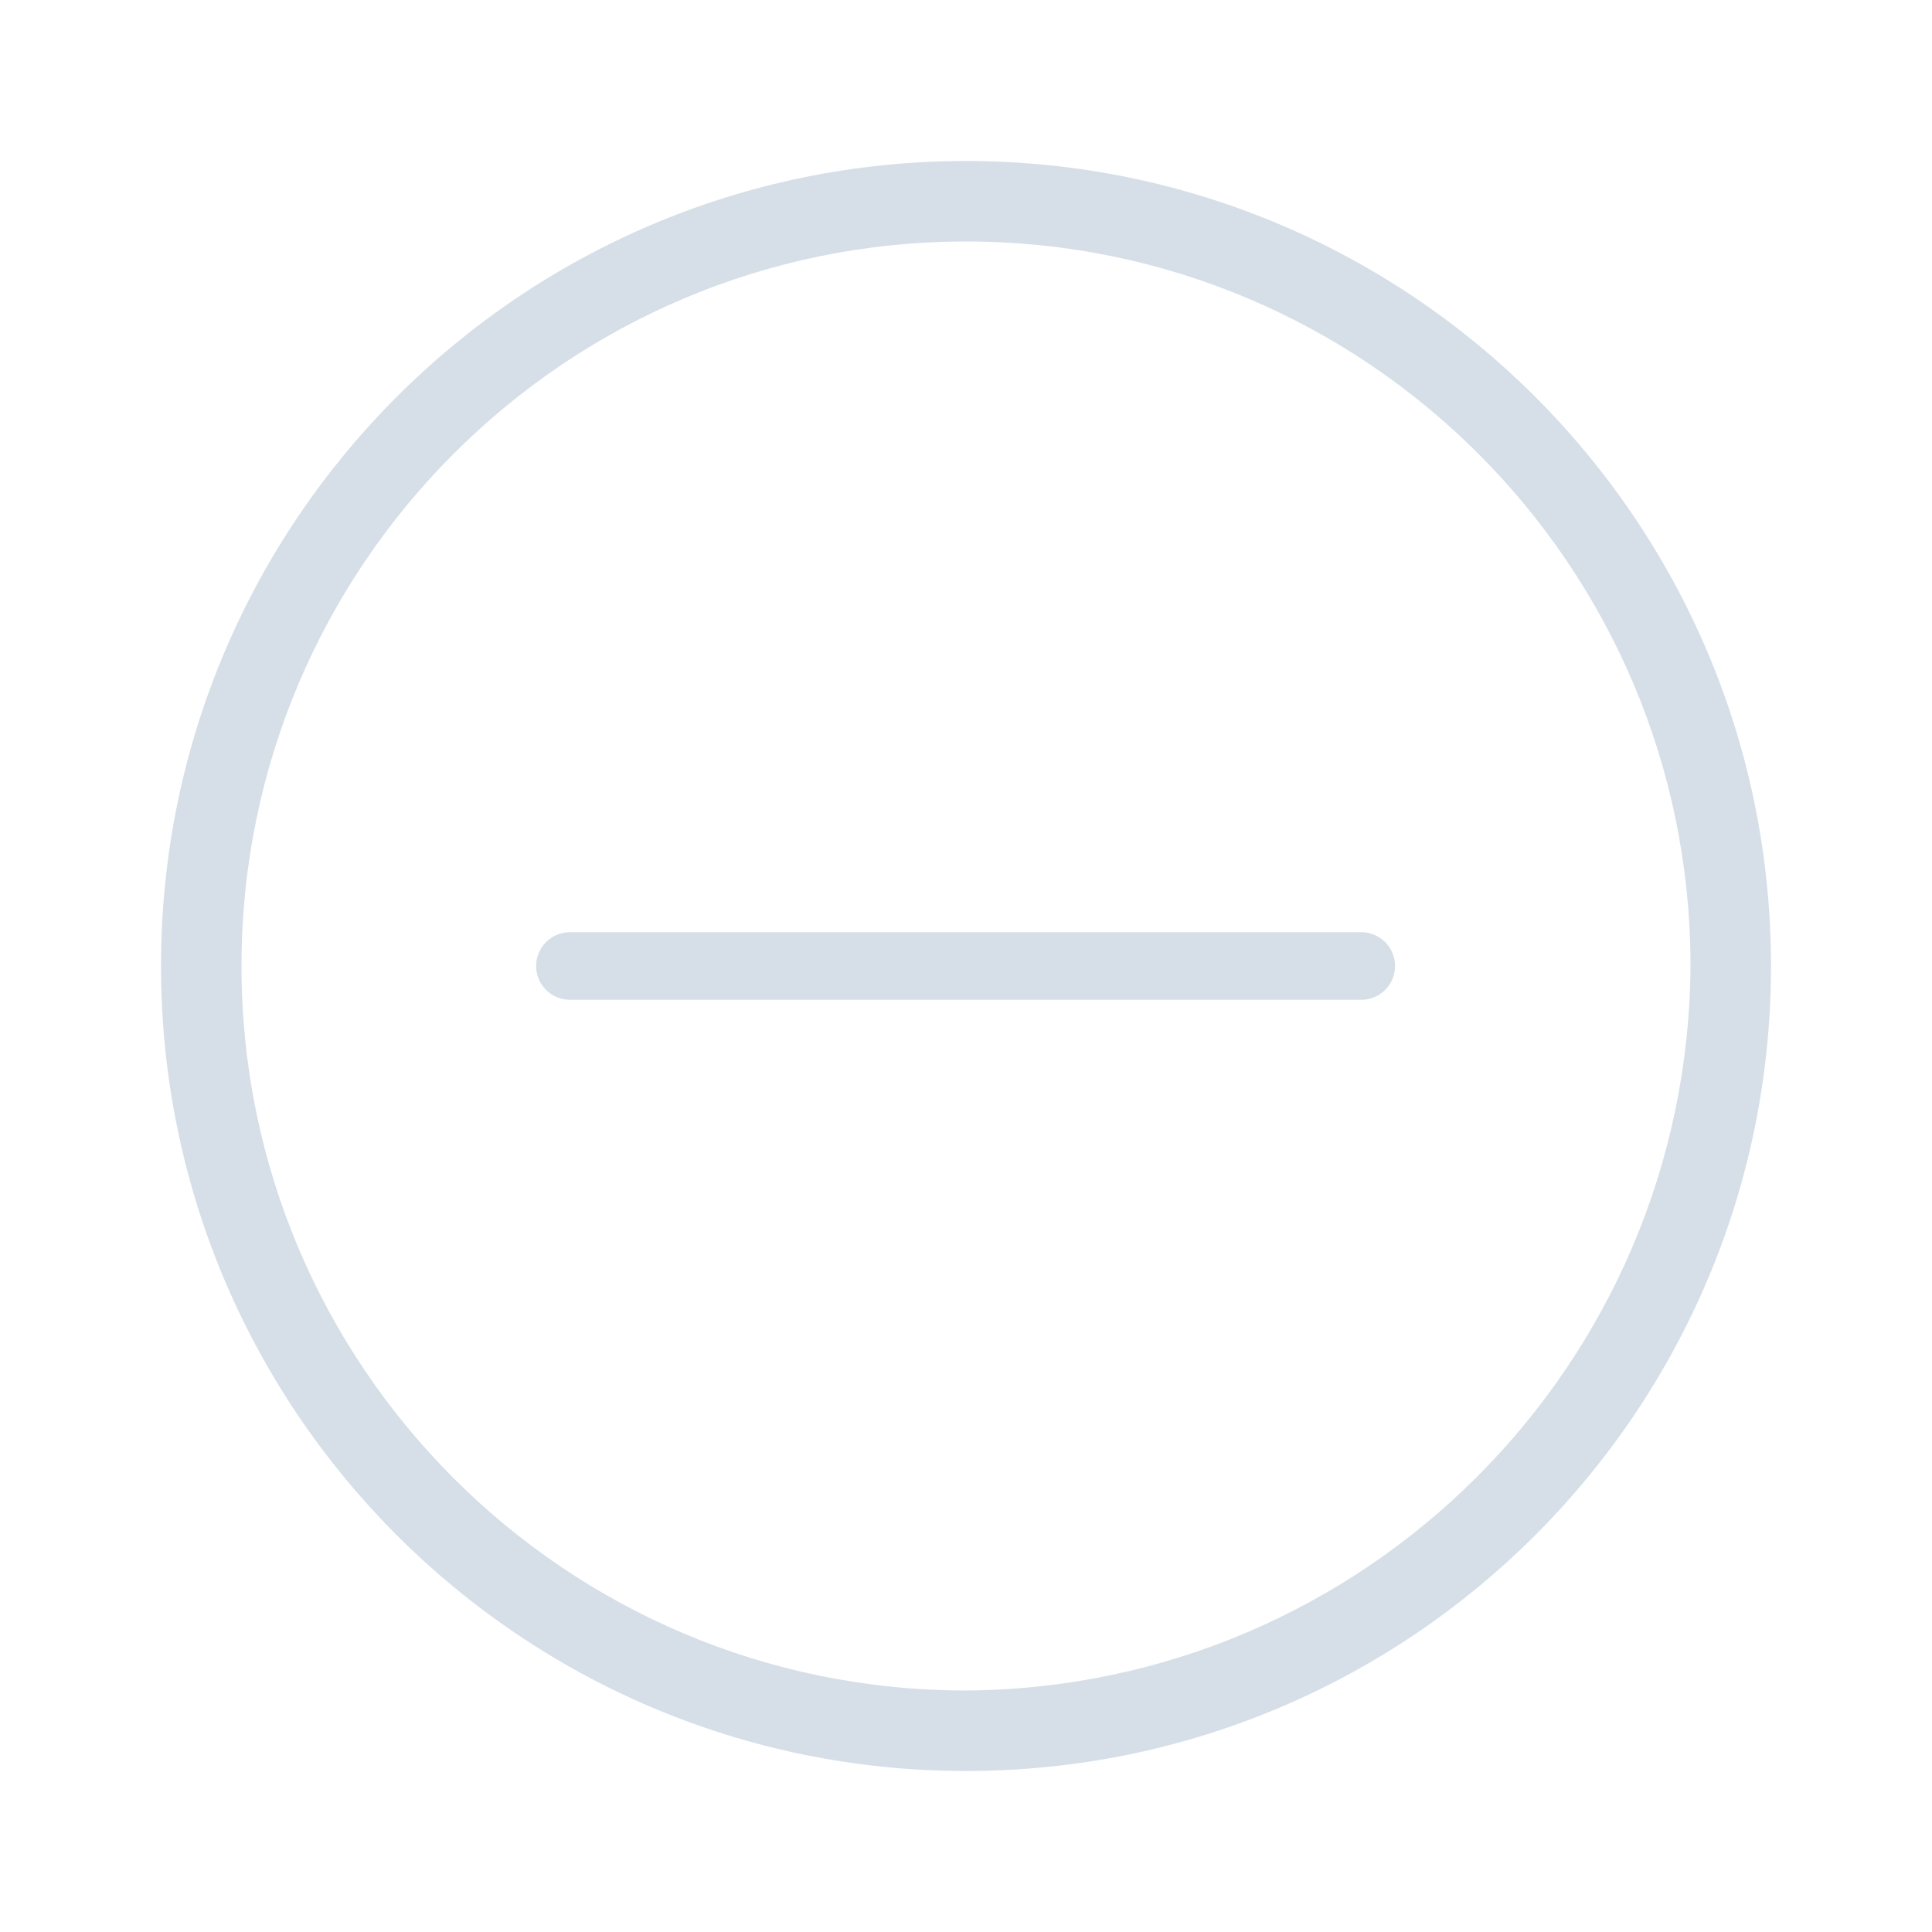
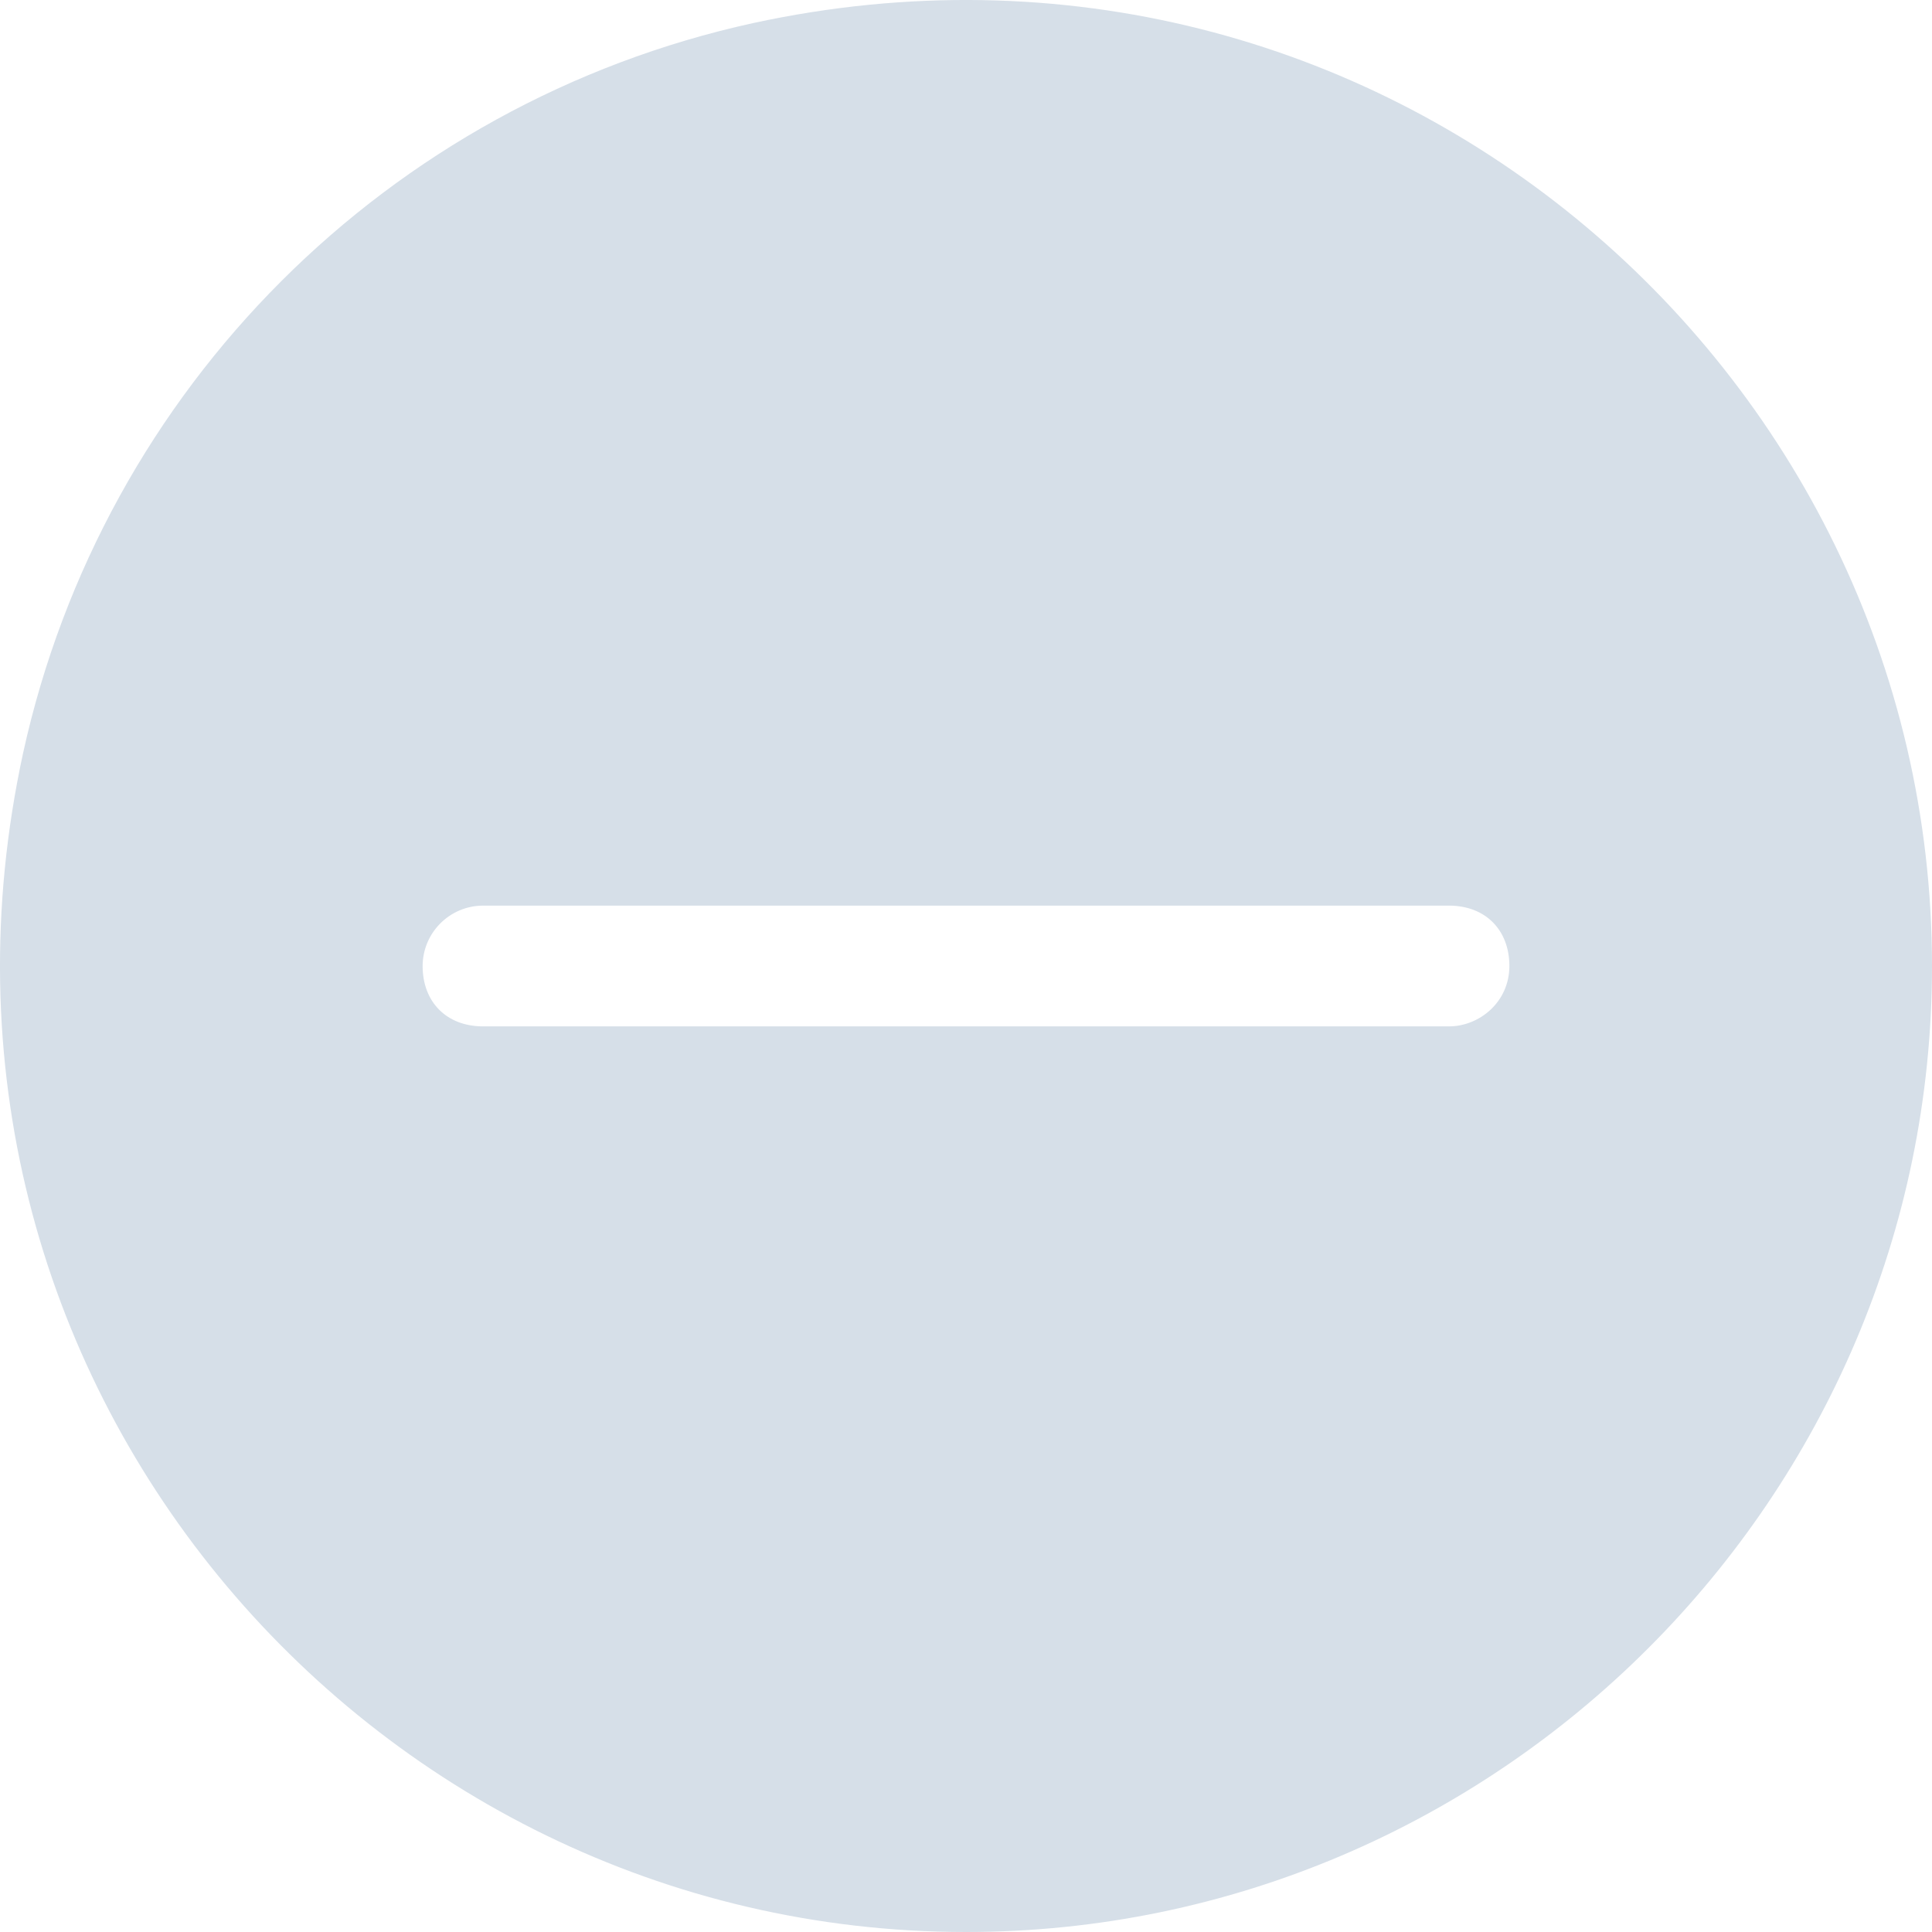
- <svg xmlns="http://www.w3.org/2000/svg" t="1506440513536" class="icon" style="" viewBox="0 0 1024 1024" version="1.1" p-id="8515" width="32" height="32">
+ <svg xmlns="http://www.w3.org/2000/svg" t="1506489663100" class="icon" style="" viewBox="0 0 1024 1024" version="1.1" p-id="6747" width="32" height="32">
  <defs>
    <style type="text/css" />
  </defs>
-   <path d="M721.92 494.08H302.08a17.92 17.92 0 0 0 0 35.84h419.413a17.92 17.92 0 0 0 0-35.84z" fill="#D6DFE8" p-id="8516" />
-   <path d="M512 85.333a426.667 426.667 0 1 0 426.667 426.667A426.667 426.667 0 0 0 512 85.333z m0 810.667a384 384 0 1 1 384-384 386.56 386.56 0 0 1-384 384z" fill="#D6DFE8" p-id="8517" />
+   <path d="M512 1024C193.536 1024-59.443 729.344 12.237 399.155A507.29 507.29 0 0 1 399.155 12.237C729.344-59.443 1024 193.536 1024 512c0 281.6-230.4 512-512 512M480 480H256a32.102 32.102 0 0 0-32 32c0 19.2 12.8 32 32 32h512c15.974 0 32-12.8 32-32s-12.8-32-32-32h-224" fill="#D6DFE8" p-id="6748" />
</svg>
